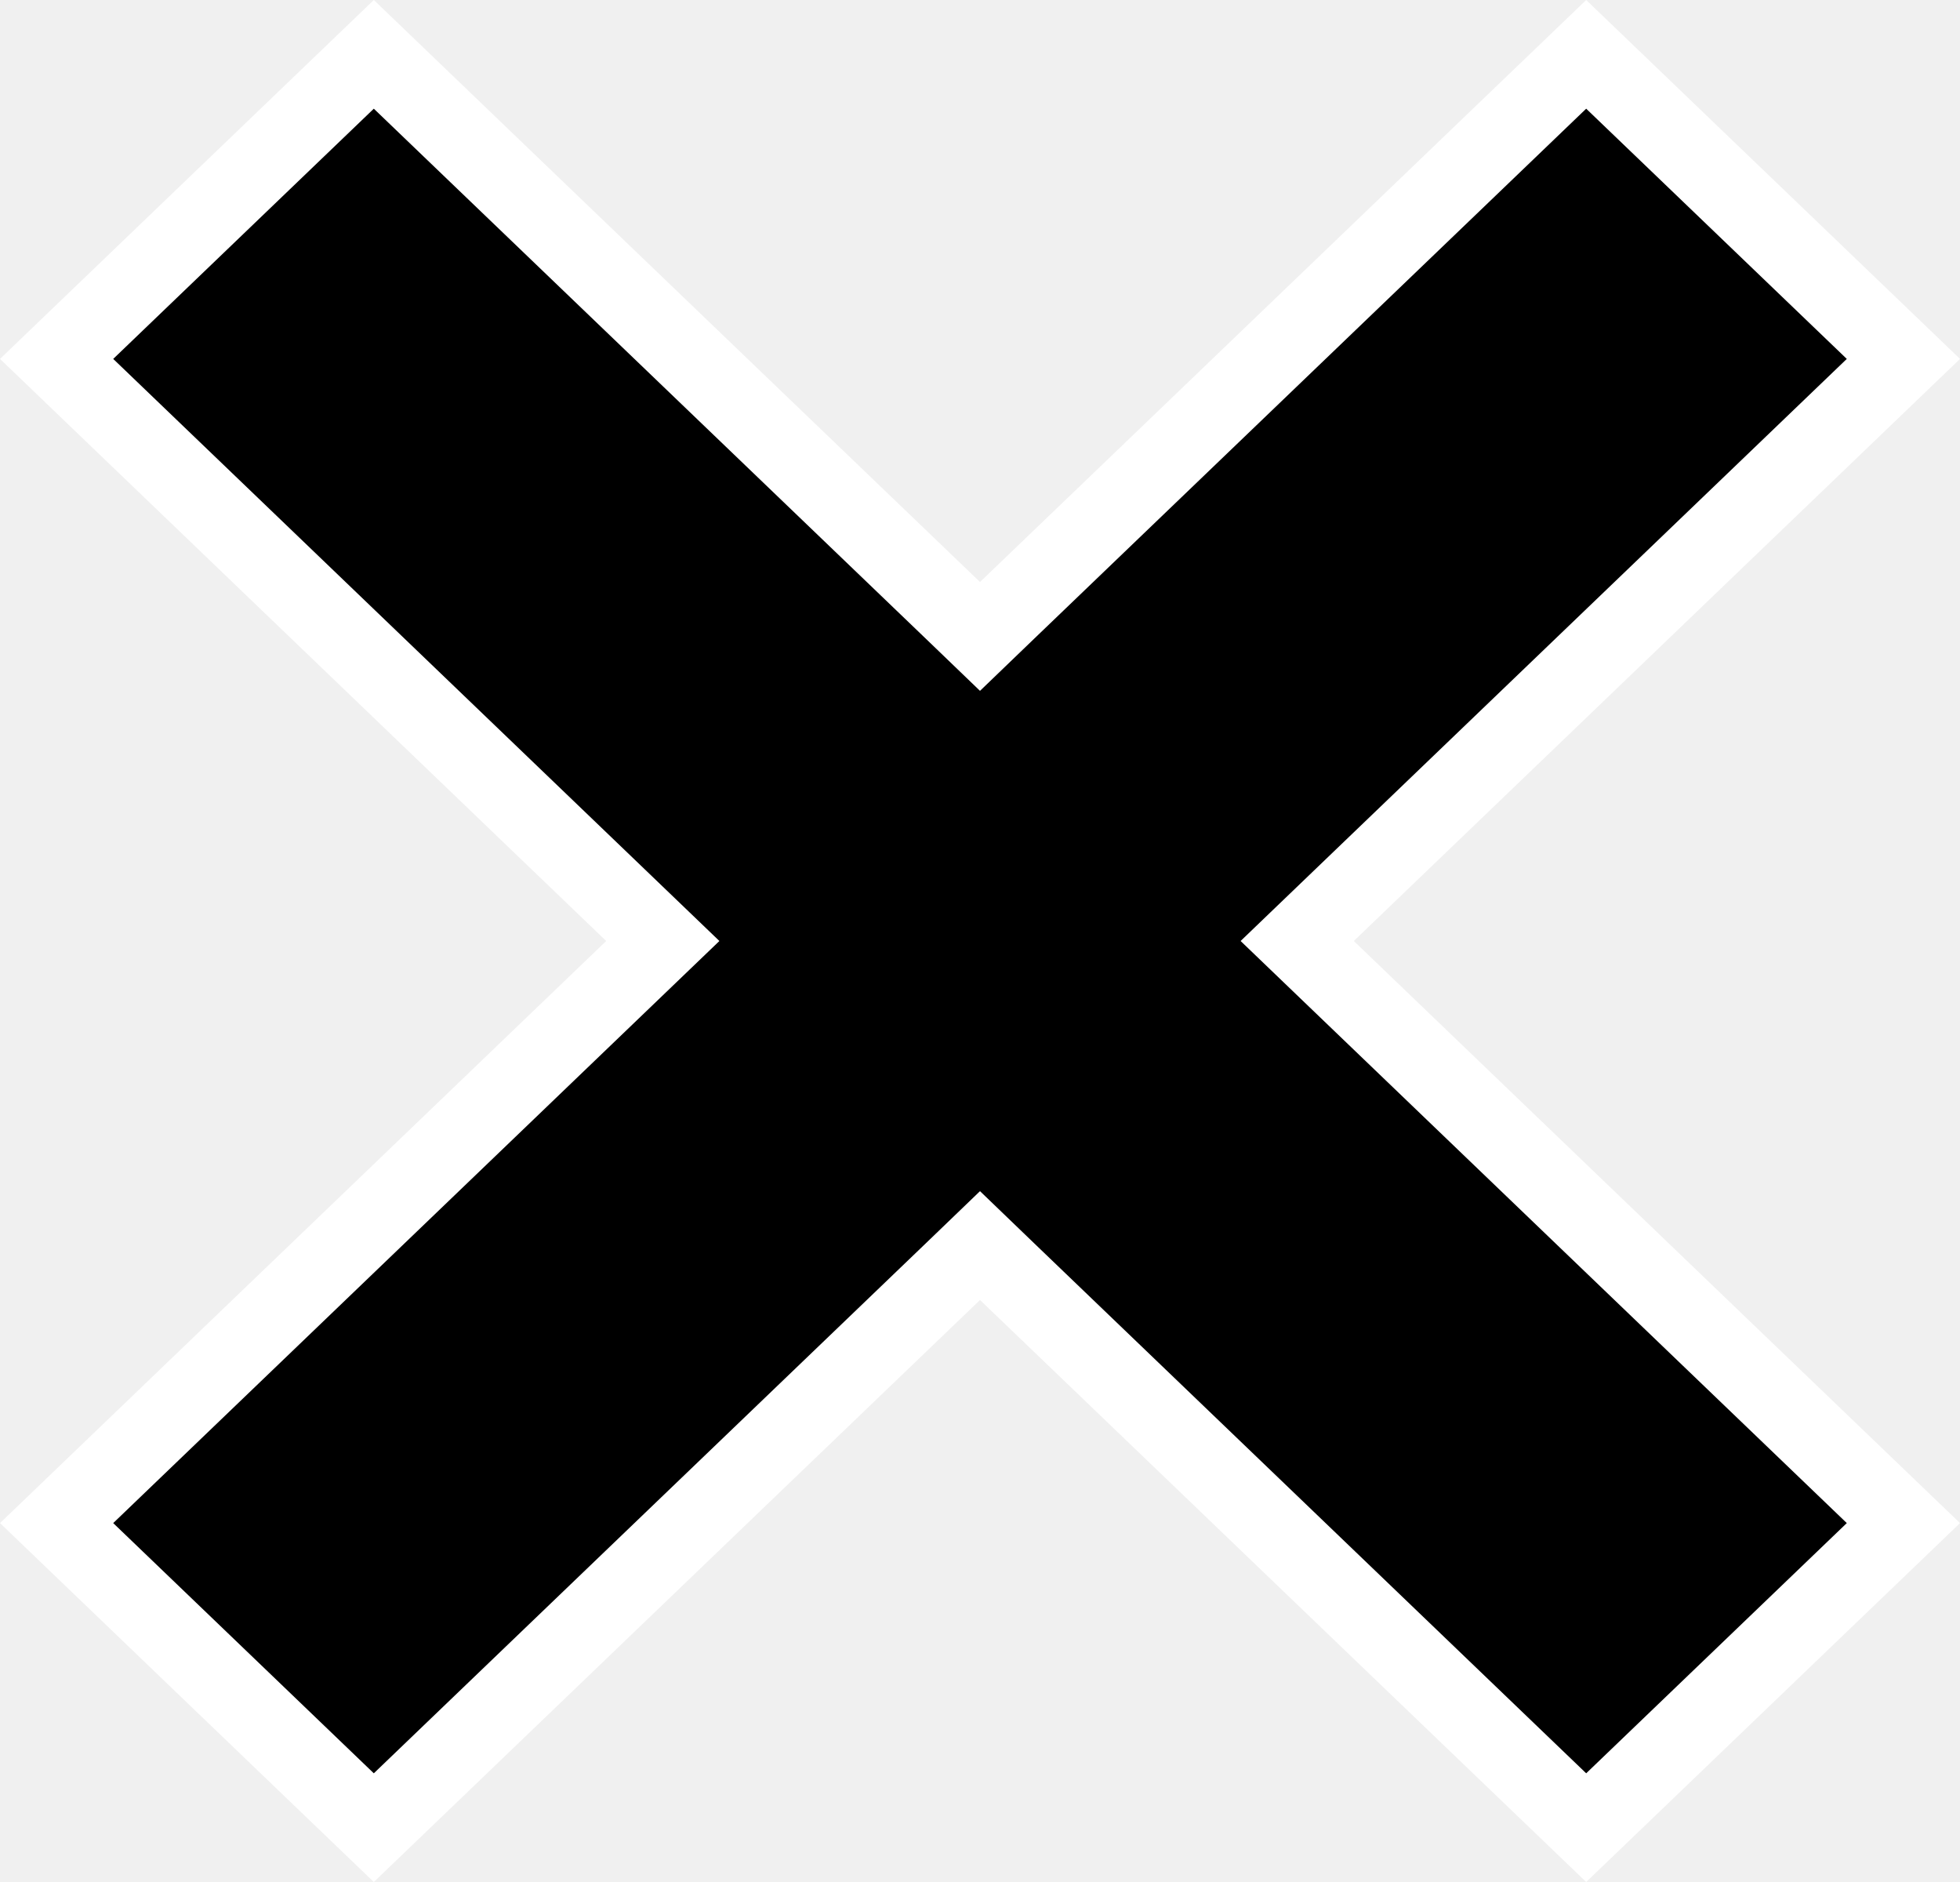
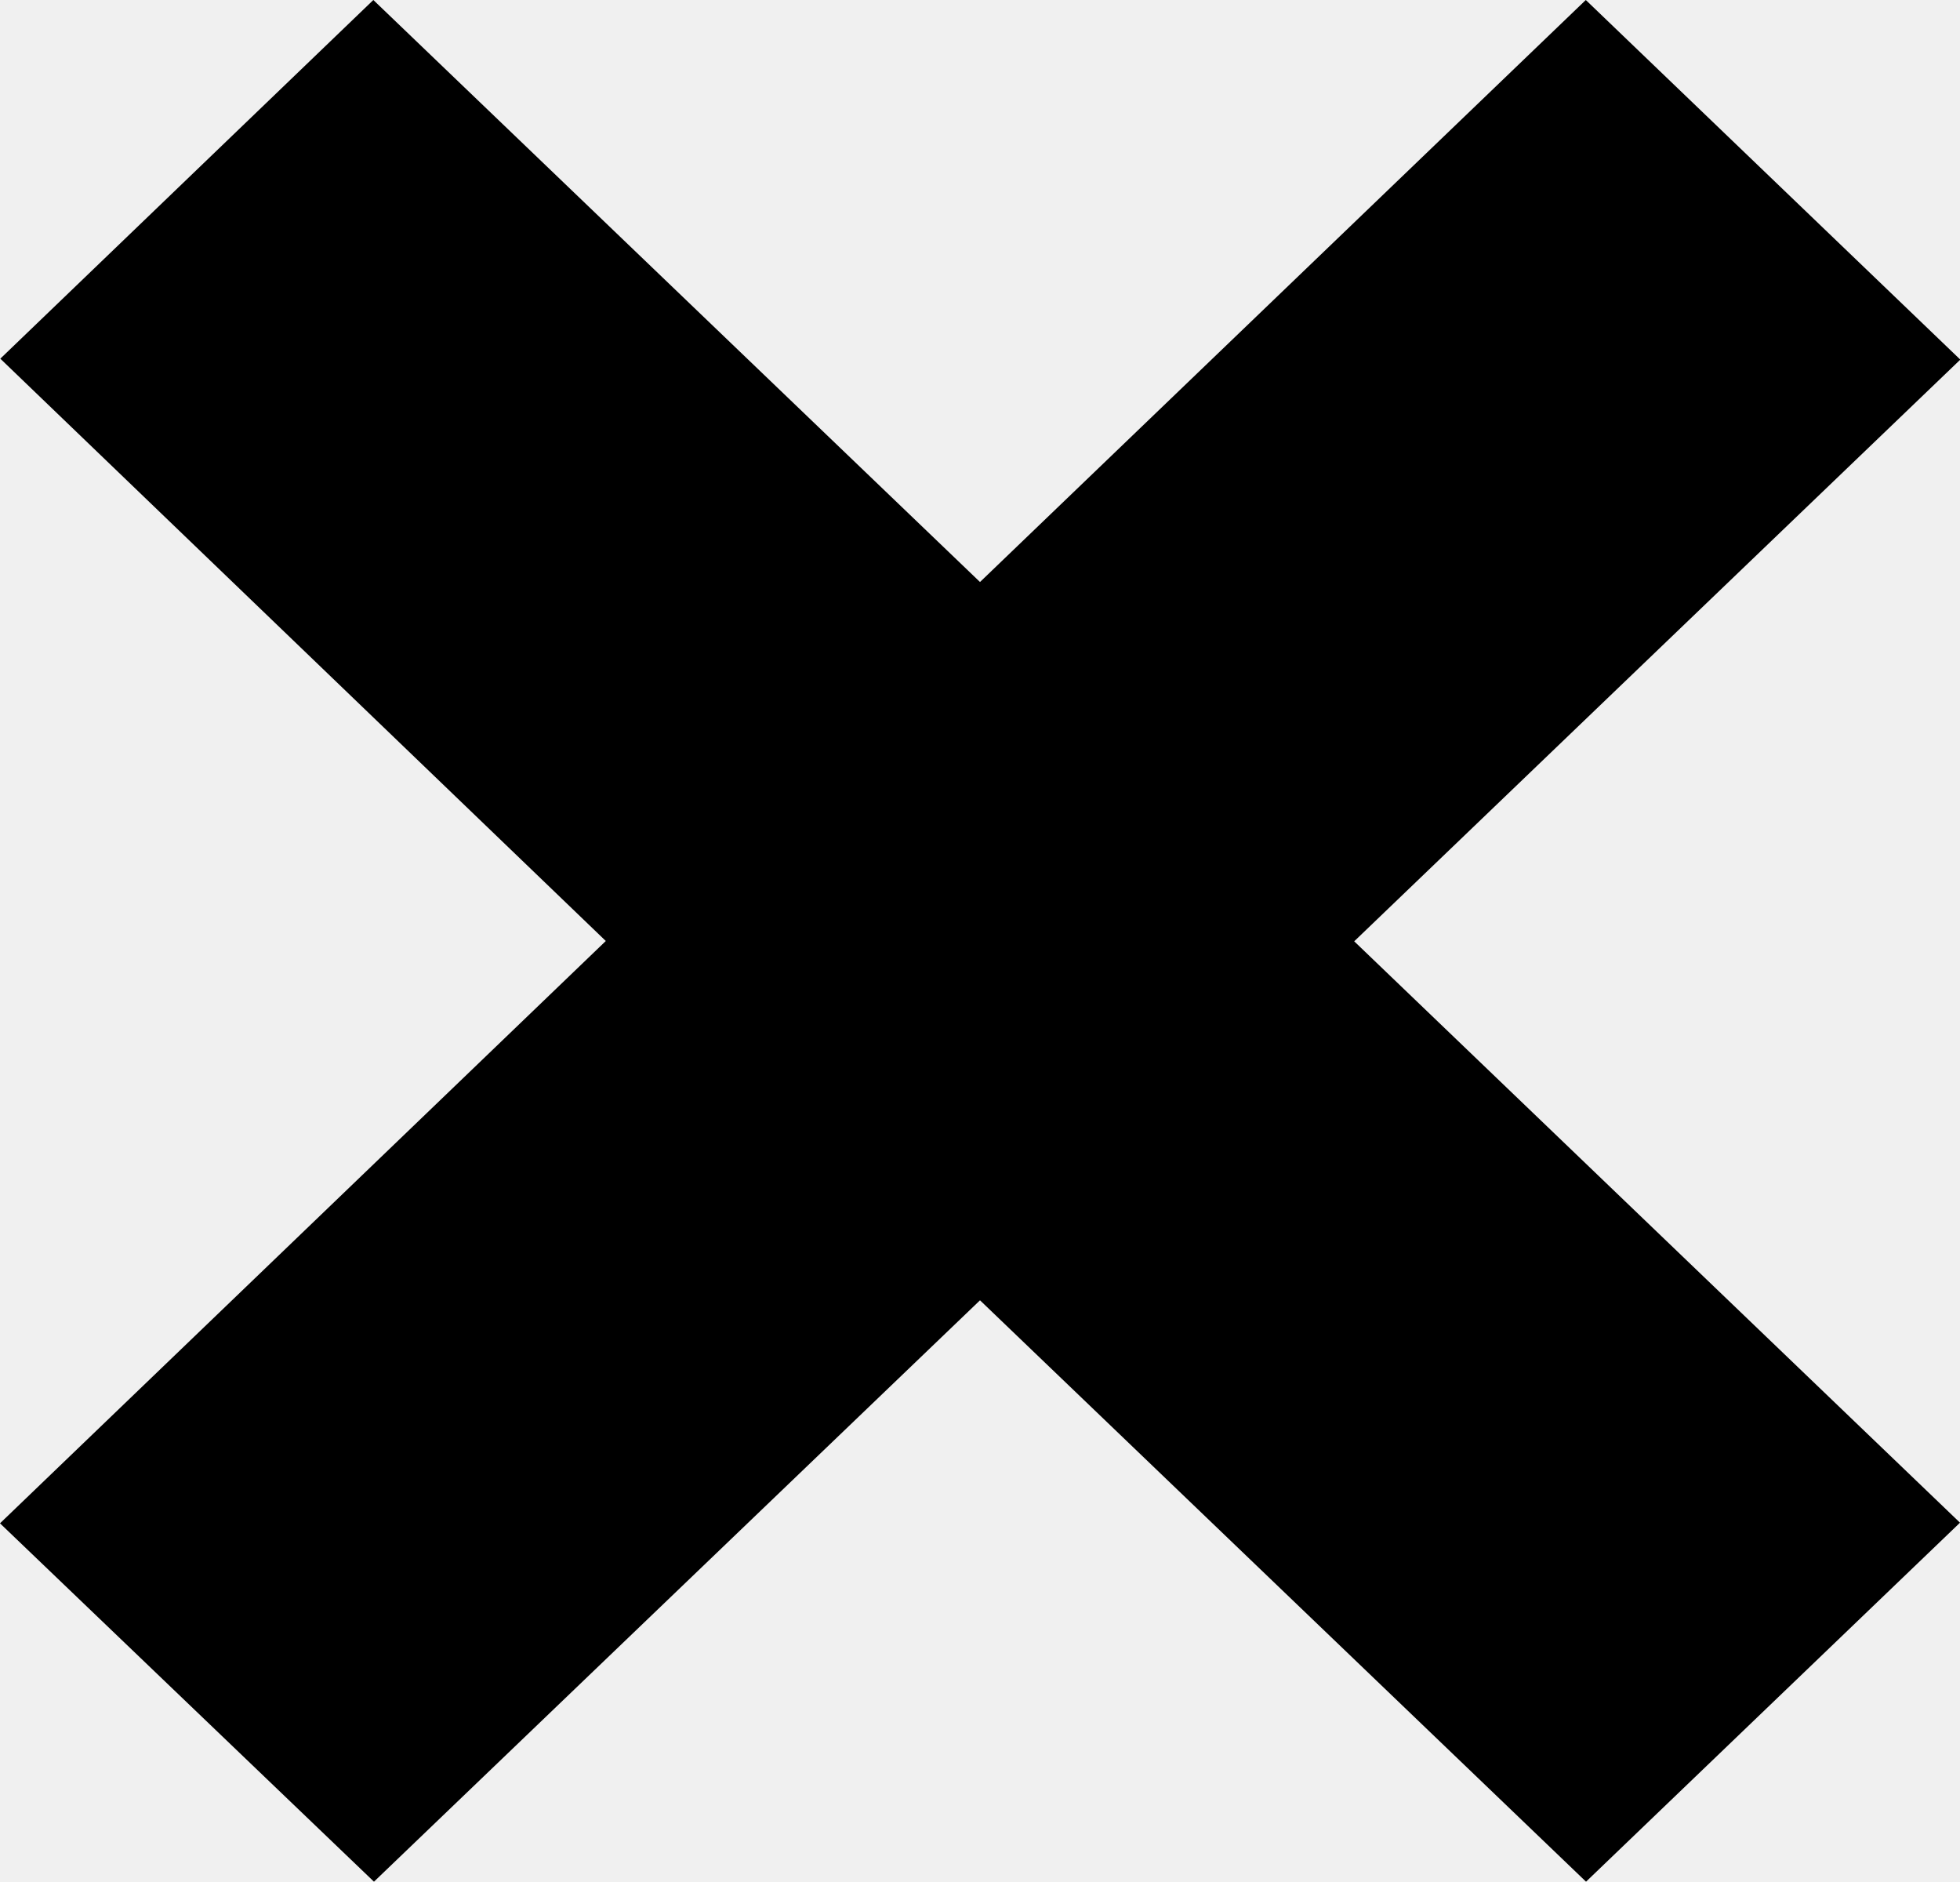
<svg xmlns="http://www.w3.org/2000/svg" width="25" height="24" viewBox="0 0 25 24" fill="none">
-   <path d="M16.922 12.361L24.278 19.423L20.232 23.307L12.846 16.217L12.5 15.884L12.154 16.217L4.768 23.307L0.722 19.423L8.078 12.361L8.454 12L8.078 11.639L0.722 4.577L4.768 0.693L12.154 7.783L12.5 8.116L12.846 7.783L20.232 0.693L24.278 4.577L16.922 11.639L16.546 12L16.922 12.361Z" fill="black" stroke="white" />
+   <path d="M12.5 16.582L4.77 23.996L0 19.426L7.727 12L0.004 4.574L4.762 0L12.5 7.422L20.227 0L25.004 4.586L17.273 12.004L25 19.418L20.23 23.996L12.5 16.582Z" fill="black" />
</svg>
